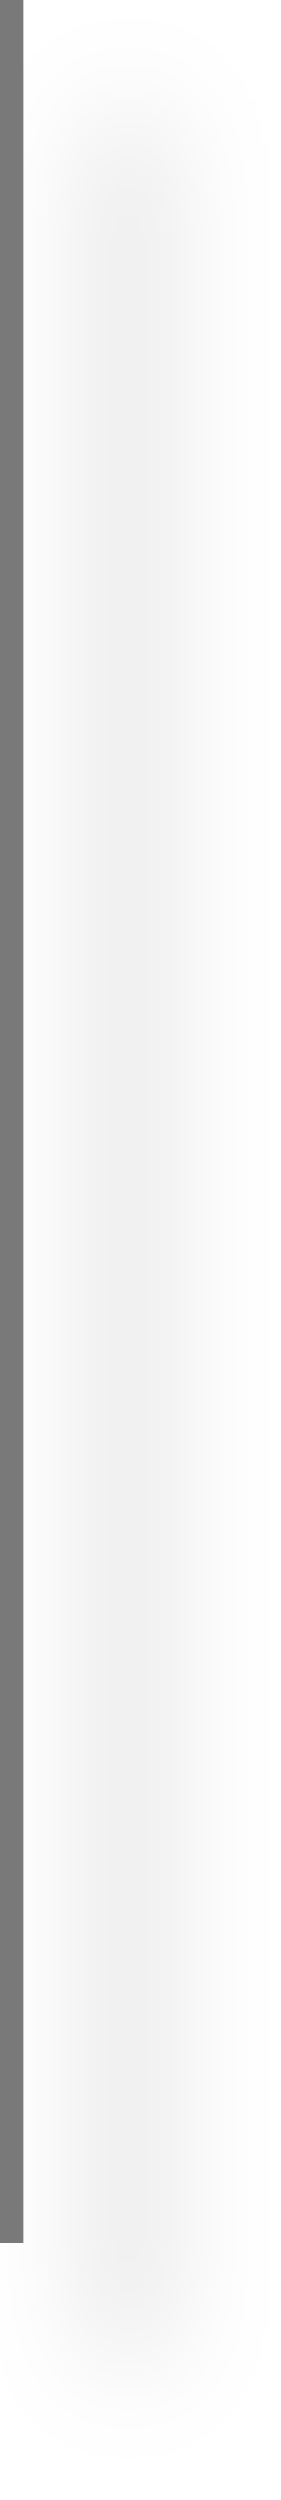
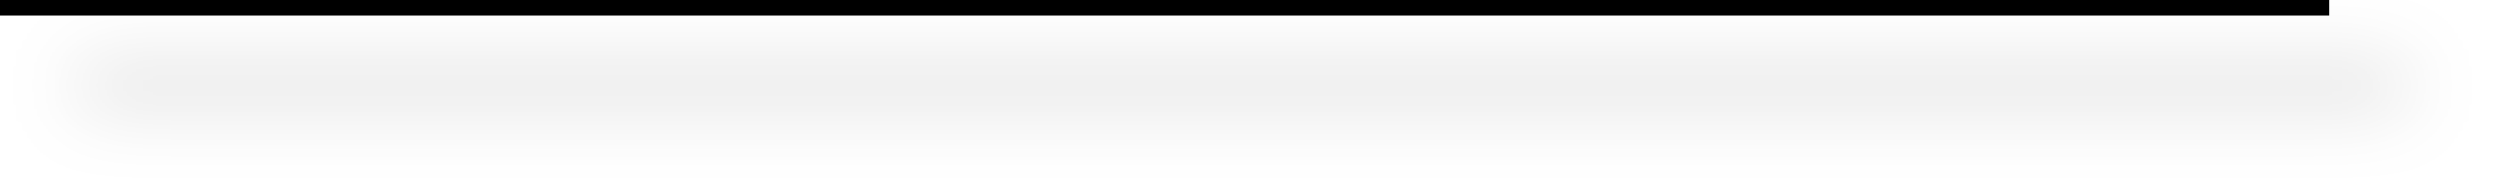
- <svg xmlns="http://www.w3.org/2000/svg" xmlns:xlink="http://www.w3.org/1999/xlink" version="1.1" width="12px" height="107px">
+ <svg xmlns="http://www.w3.org/2000/svg" xmlns:xlink="http://www.w3.org/1999/xlink" version="1.1" width="161px" height="12px">
  <defs>
-     <filter x="177px" y="279px" width="12px" height="107px" filterUnits="userSpaceOnUse" id="filter95">
+     <filter x="190px" y="1606px" width="161px" height="12px" filterUnits="userSpaceOnUse" id="filter189">
      <feOffset dx="5" dy="5" in="SourceAlpha" result="shadowOffsetInner" />
      <feGaussianBlur stdDeviation="2.5" in="shadowOffsetInner" result="shadowGaussian" />
      <feComposite in2="shadowGaussian" operator="atop" in="SourceAlpha" result="shadowComposite" />
      <feColorMatrix type="matrix" values="0 0 0 0 0  0 0 0 0 0  0 0 0 0 0  0 0 0 0.349 0  " in="shadowComposite" />
    </filter>
-     <g id="widget96">
-       <path d="M 177.5 279  L 177.5 375  " stroke-width="1" stroke="#797979" fill="none" />
+     <g id="widget190">
+       <path d="M 190 1606.5  L 340 1606.5  " stroke-width="1" stroke="#000000" fill="none" />
    </g>
  </defs>
-   <g transform="matrix(1 0 0 1 -177 -279 )">
-     <use xlink:href="#widget96" filter="url(#filter95)" />
-     <use xlink:href="#widget96" />
+   <g transform="matrix(1 0 0 1 -190 -1606 )">
+     <use xlink:href="#widget190" filter="url(#filter189)" />
+     <use xlink:href="#widget190" />
  </g>
</svg>
